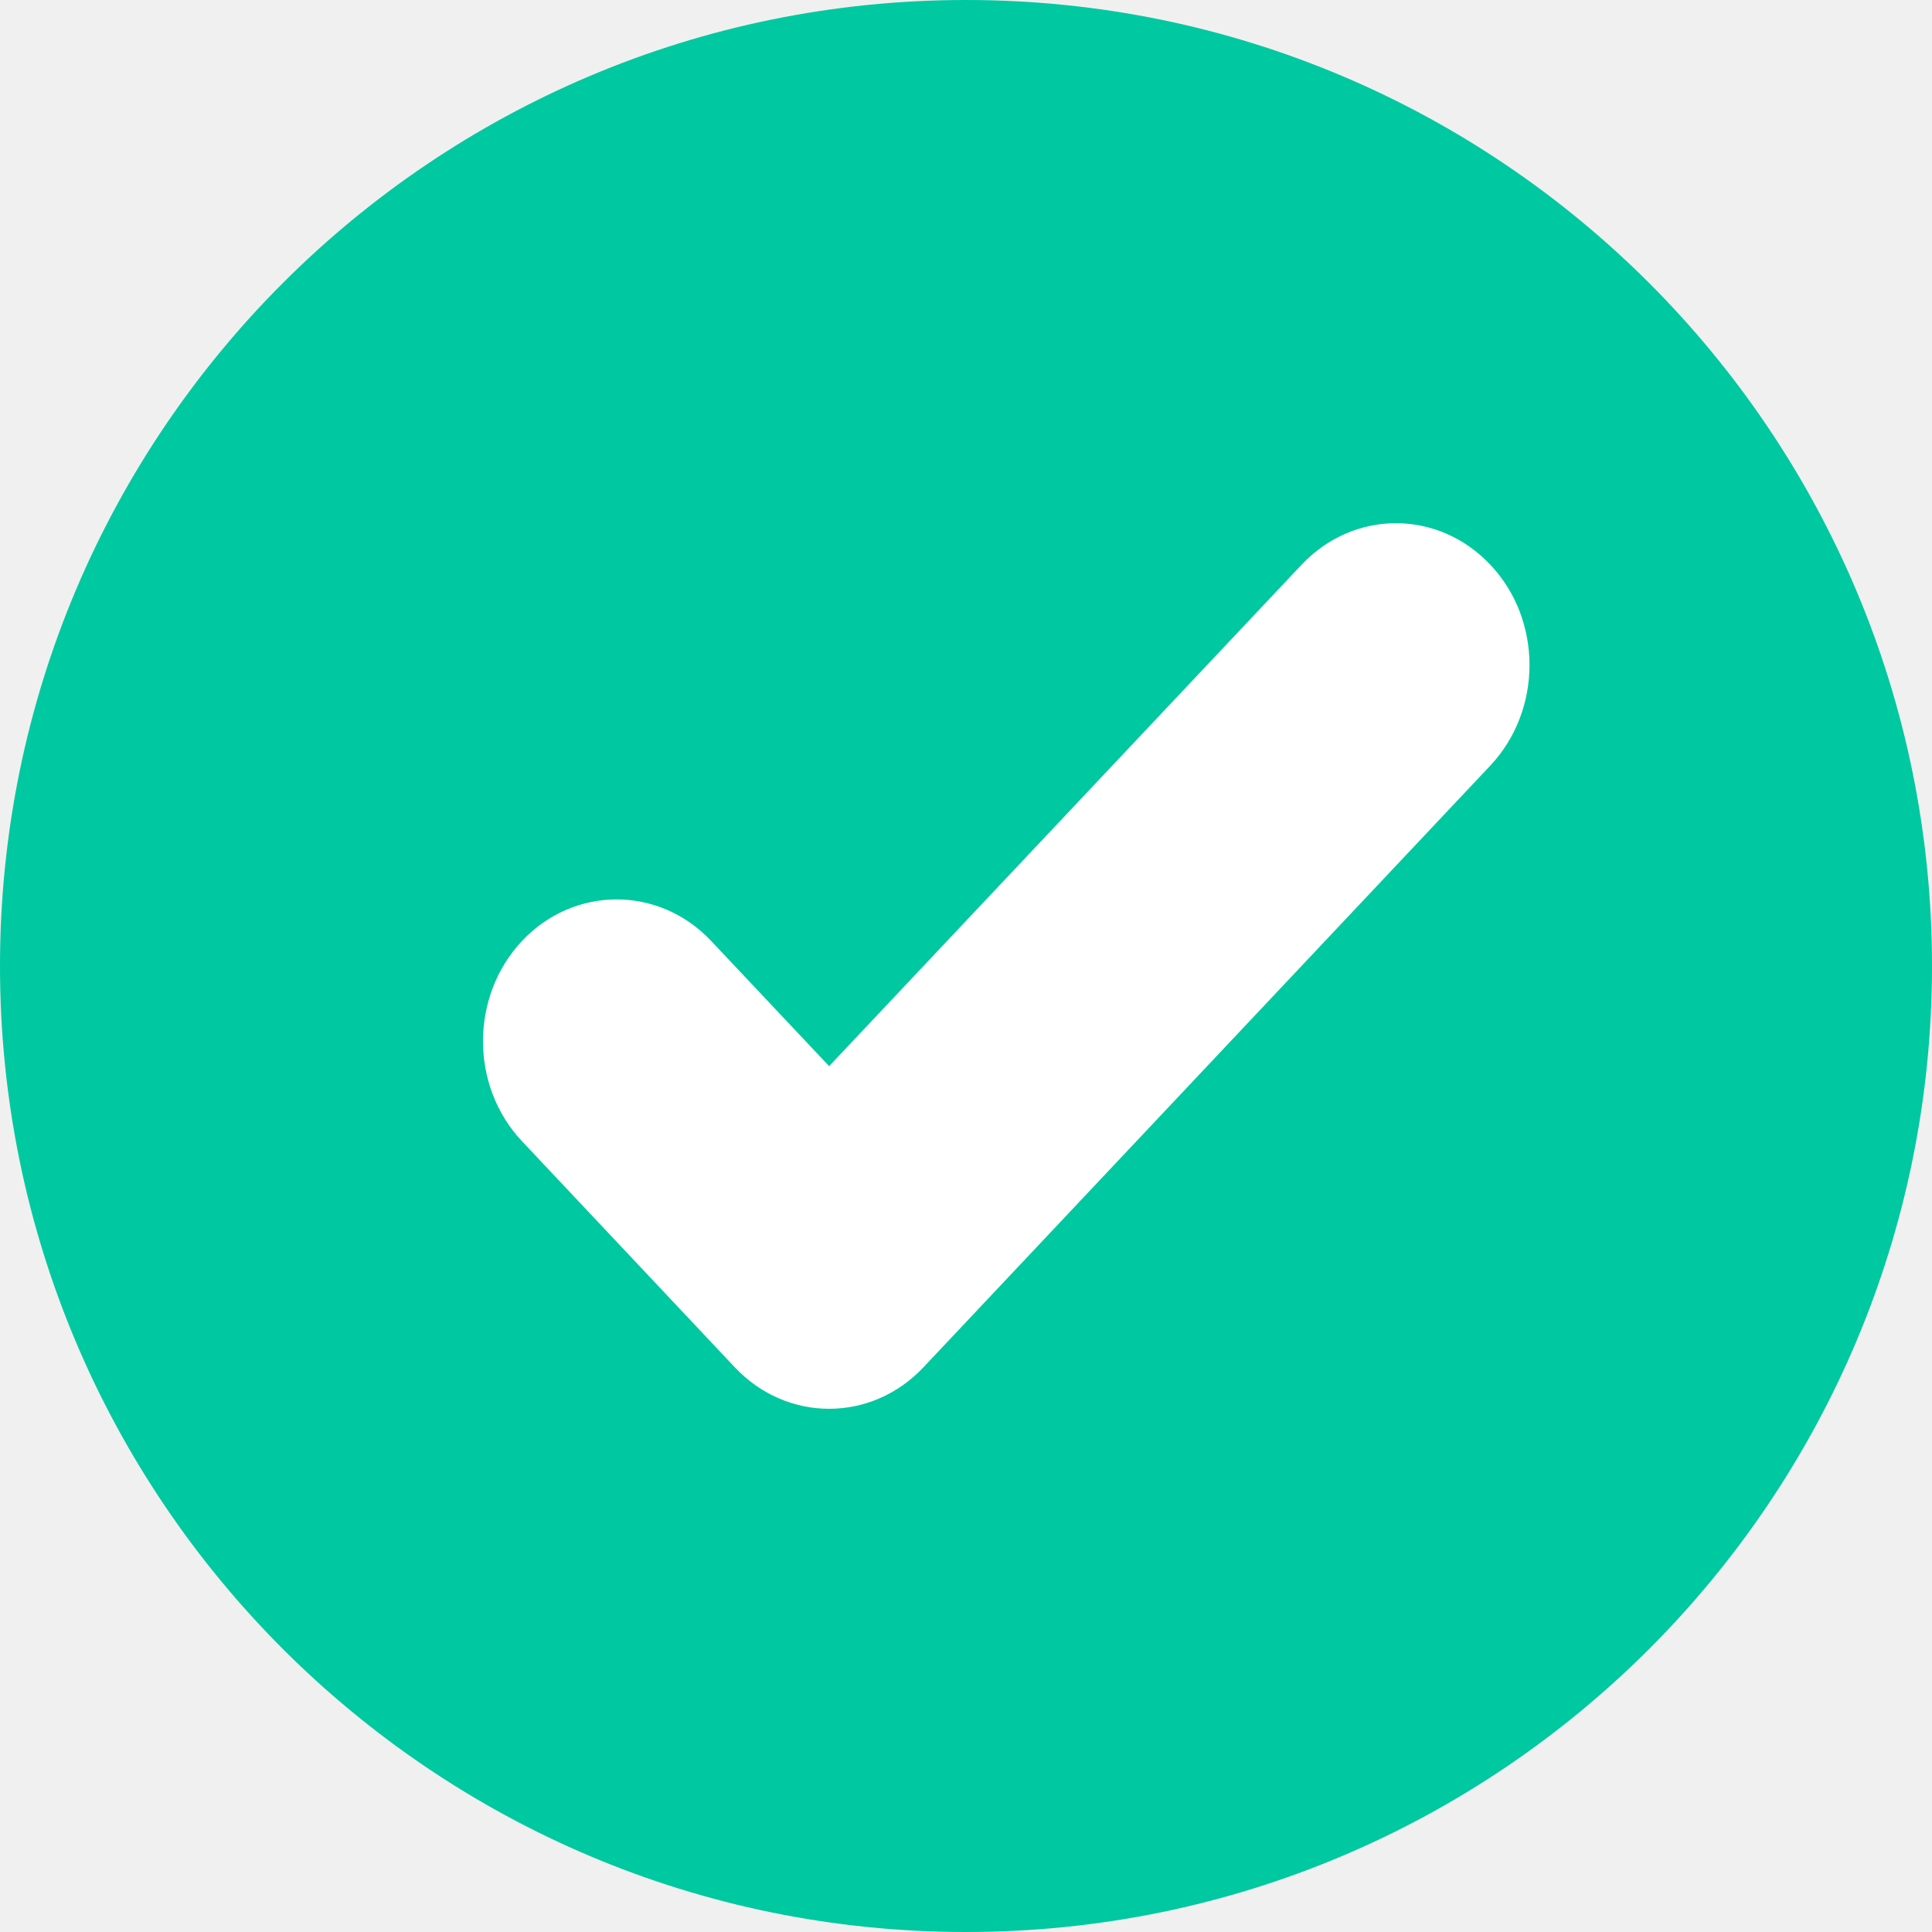
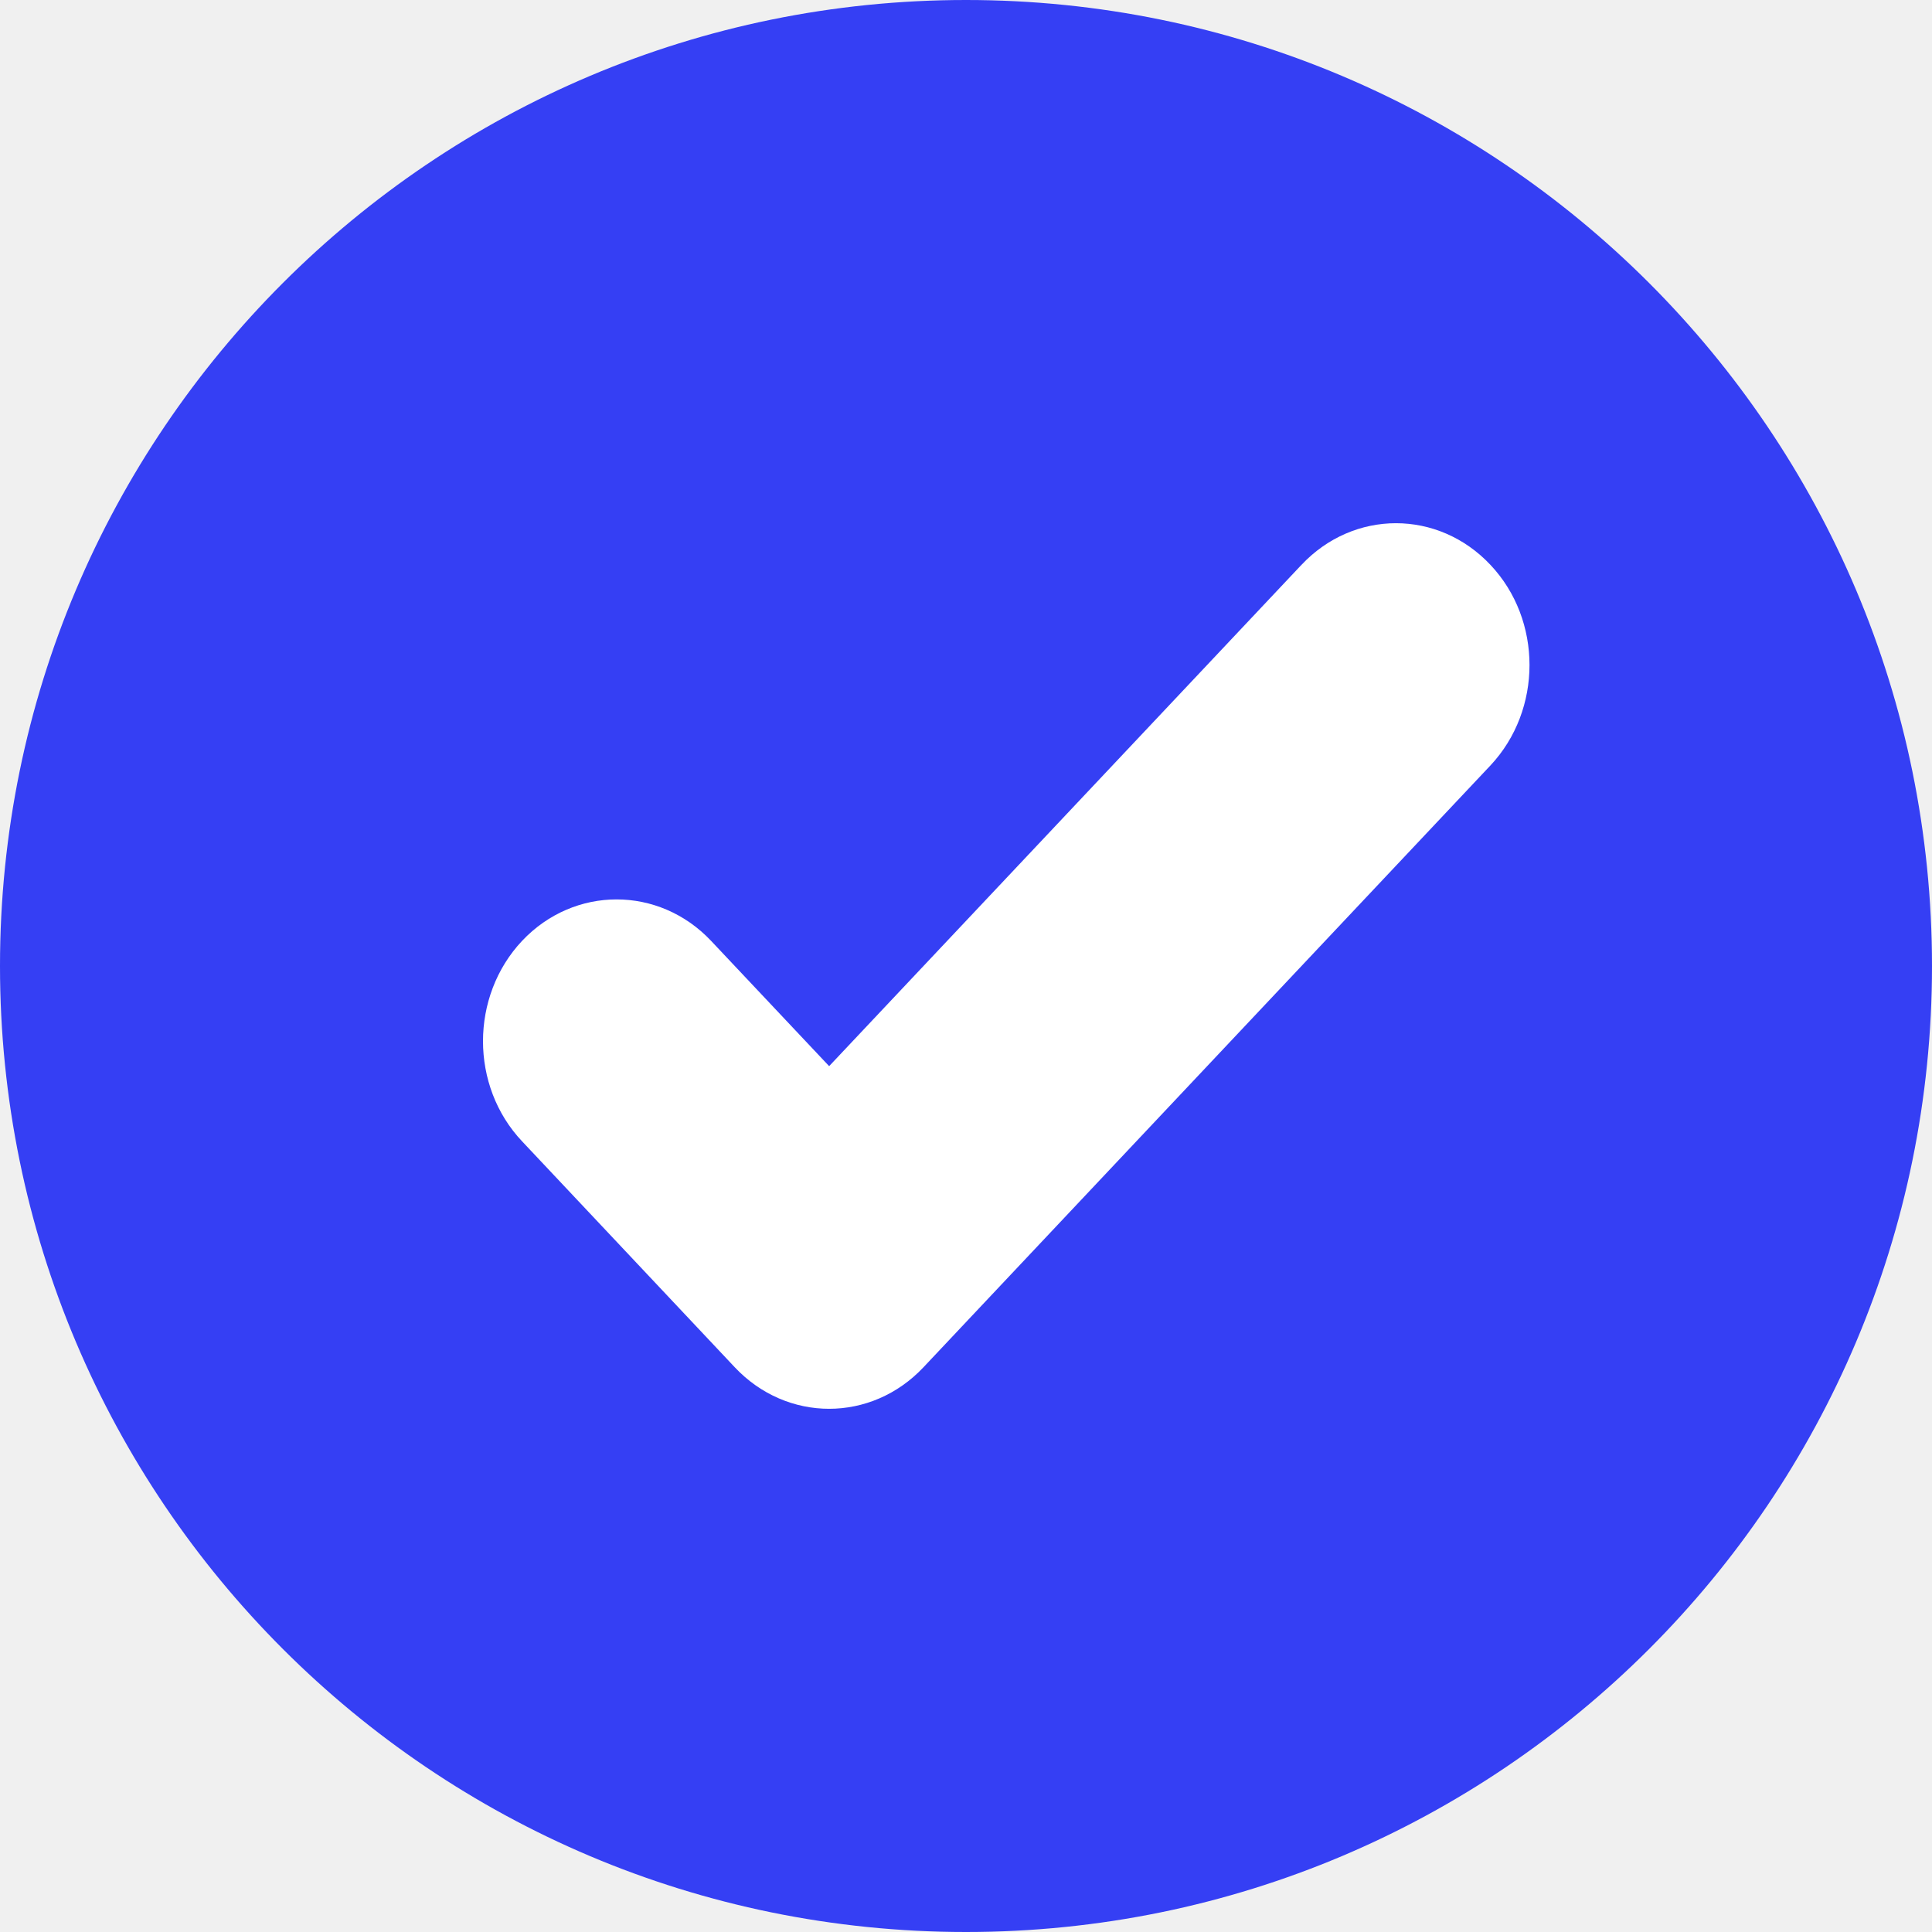
<svg xmlns="http://www.w3.org/2000/svg" width="56" height="56" viewBox="0 0 56 56">
  <g fill="none" fill-rule="evenodd">
-     <circle fill="#00C8A0" cx="28" cy="28" r="28" />
+     <circle fill="#353FF4" cx="28" cy="28" r="28" />
    <path d="M37.723 16.373l-13.69 14.53-3.423-3.633c-1.512-1.6-3.964-1.6-5.476 0-1.512 1.608-1.512 4.214 0 5.813l6.16 6.544c1.513 1.61 3.964 1.61 5.477 0l16.43-17.44c1.51-1.61 1.51-4.215 0-5.814-1.513-1.61-3.964-1.61-5.477 0z" fill="#FFF" />
  </g>
</svg>
